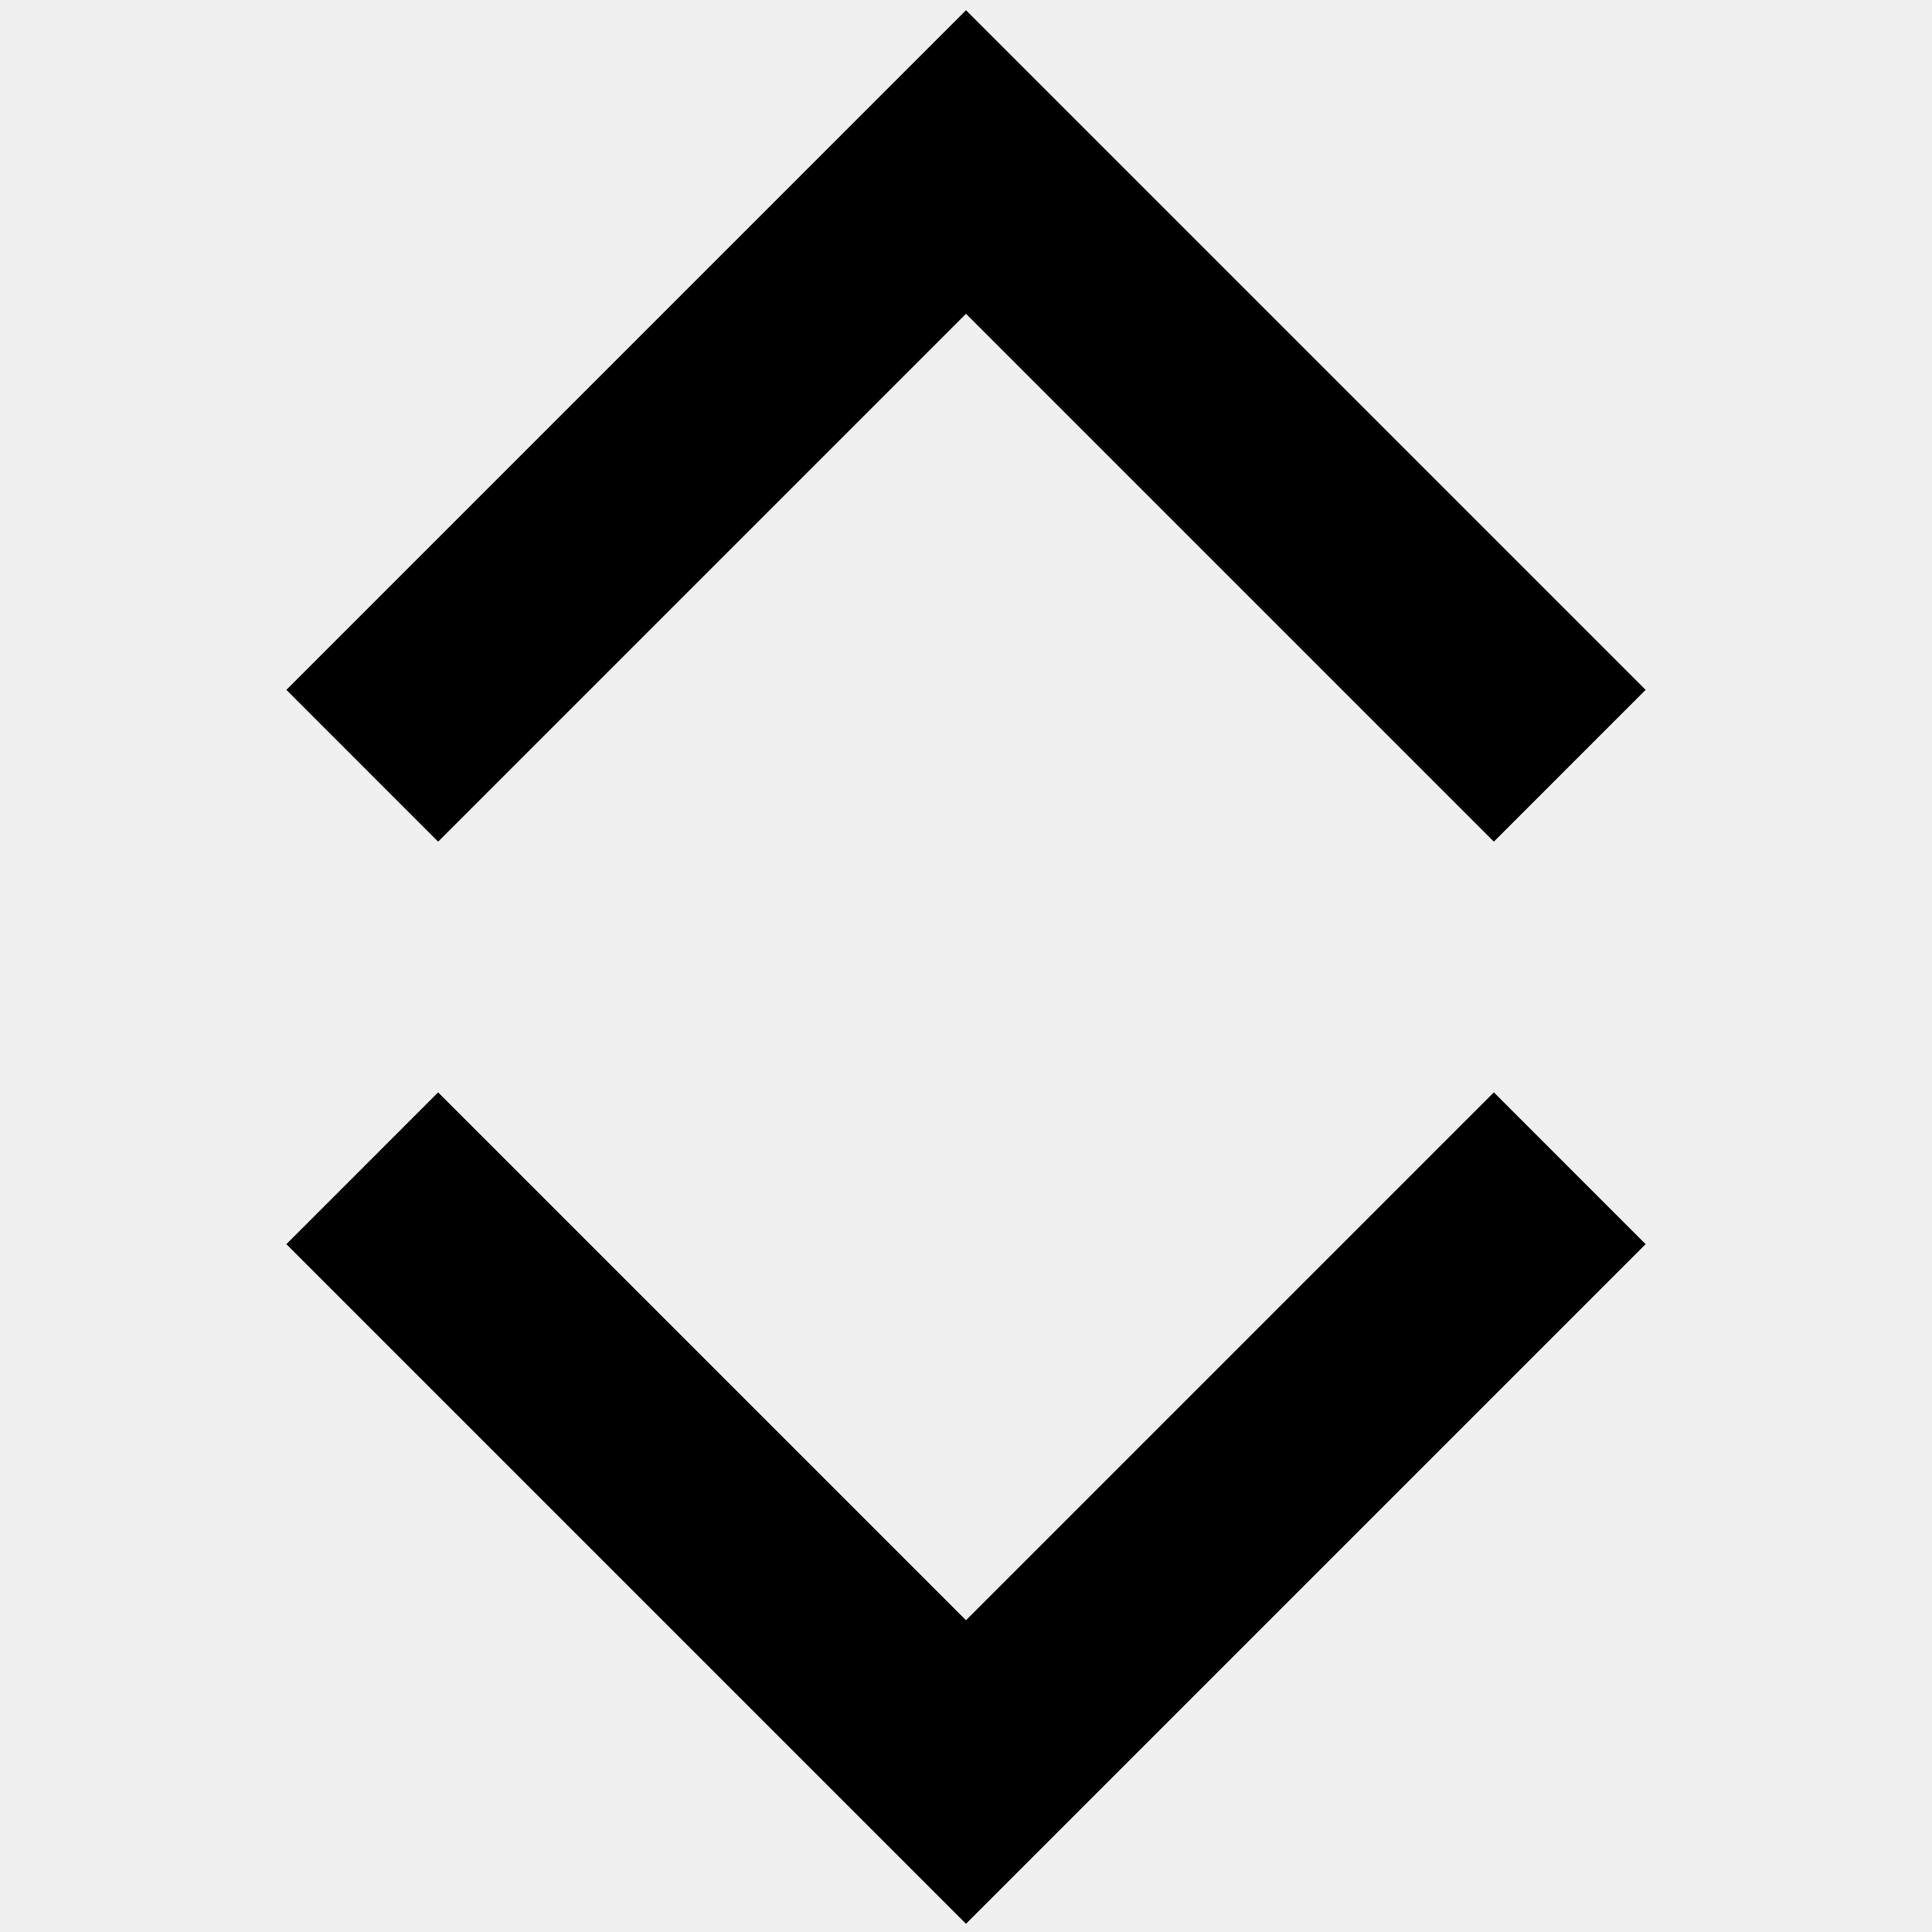
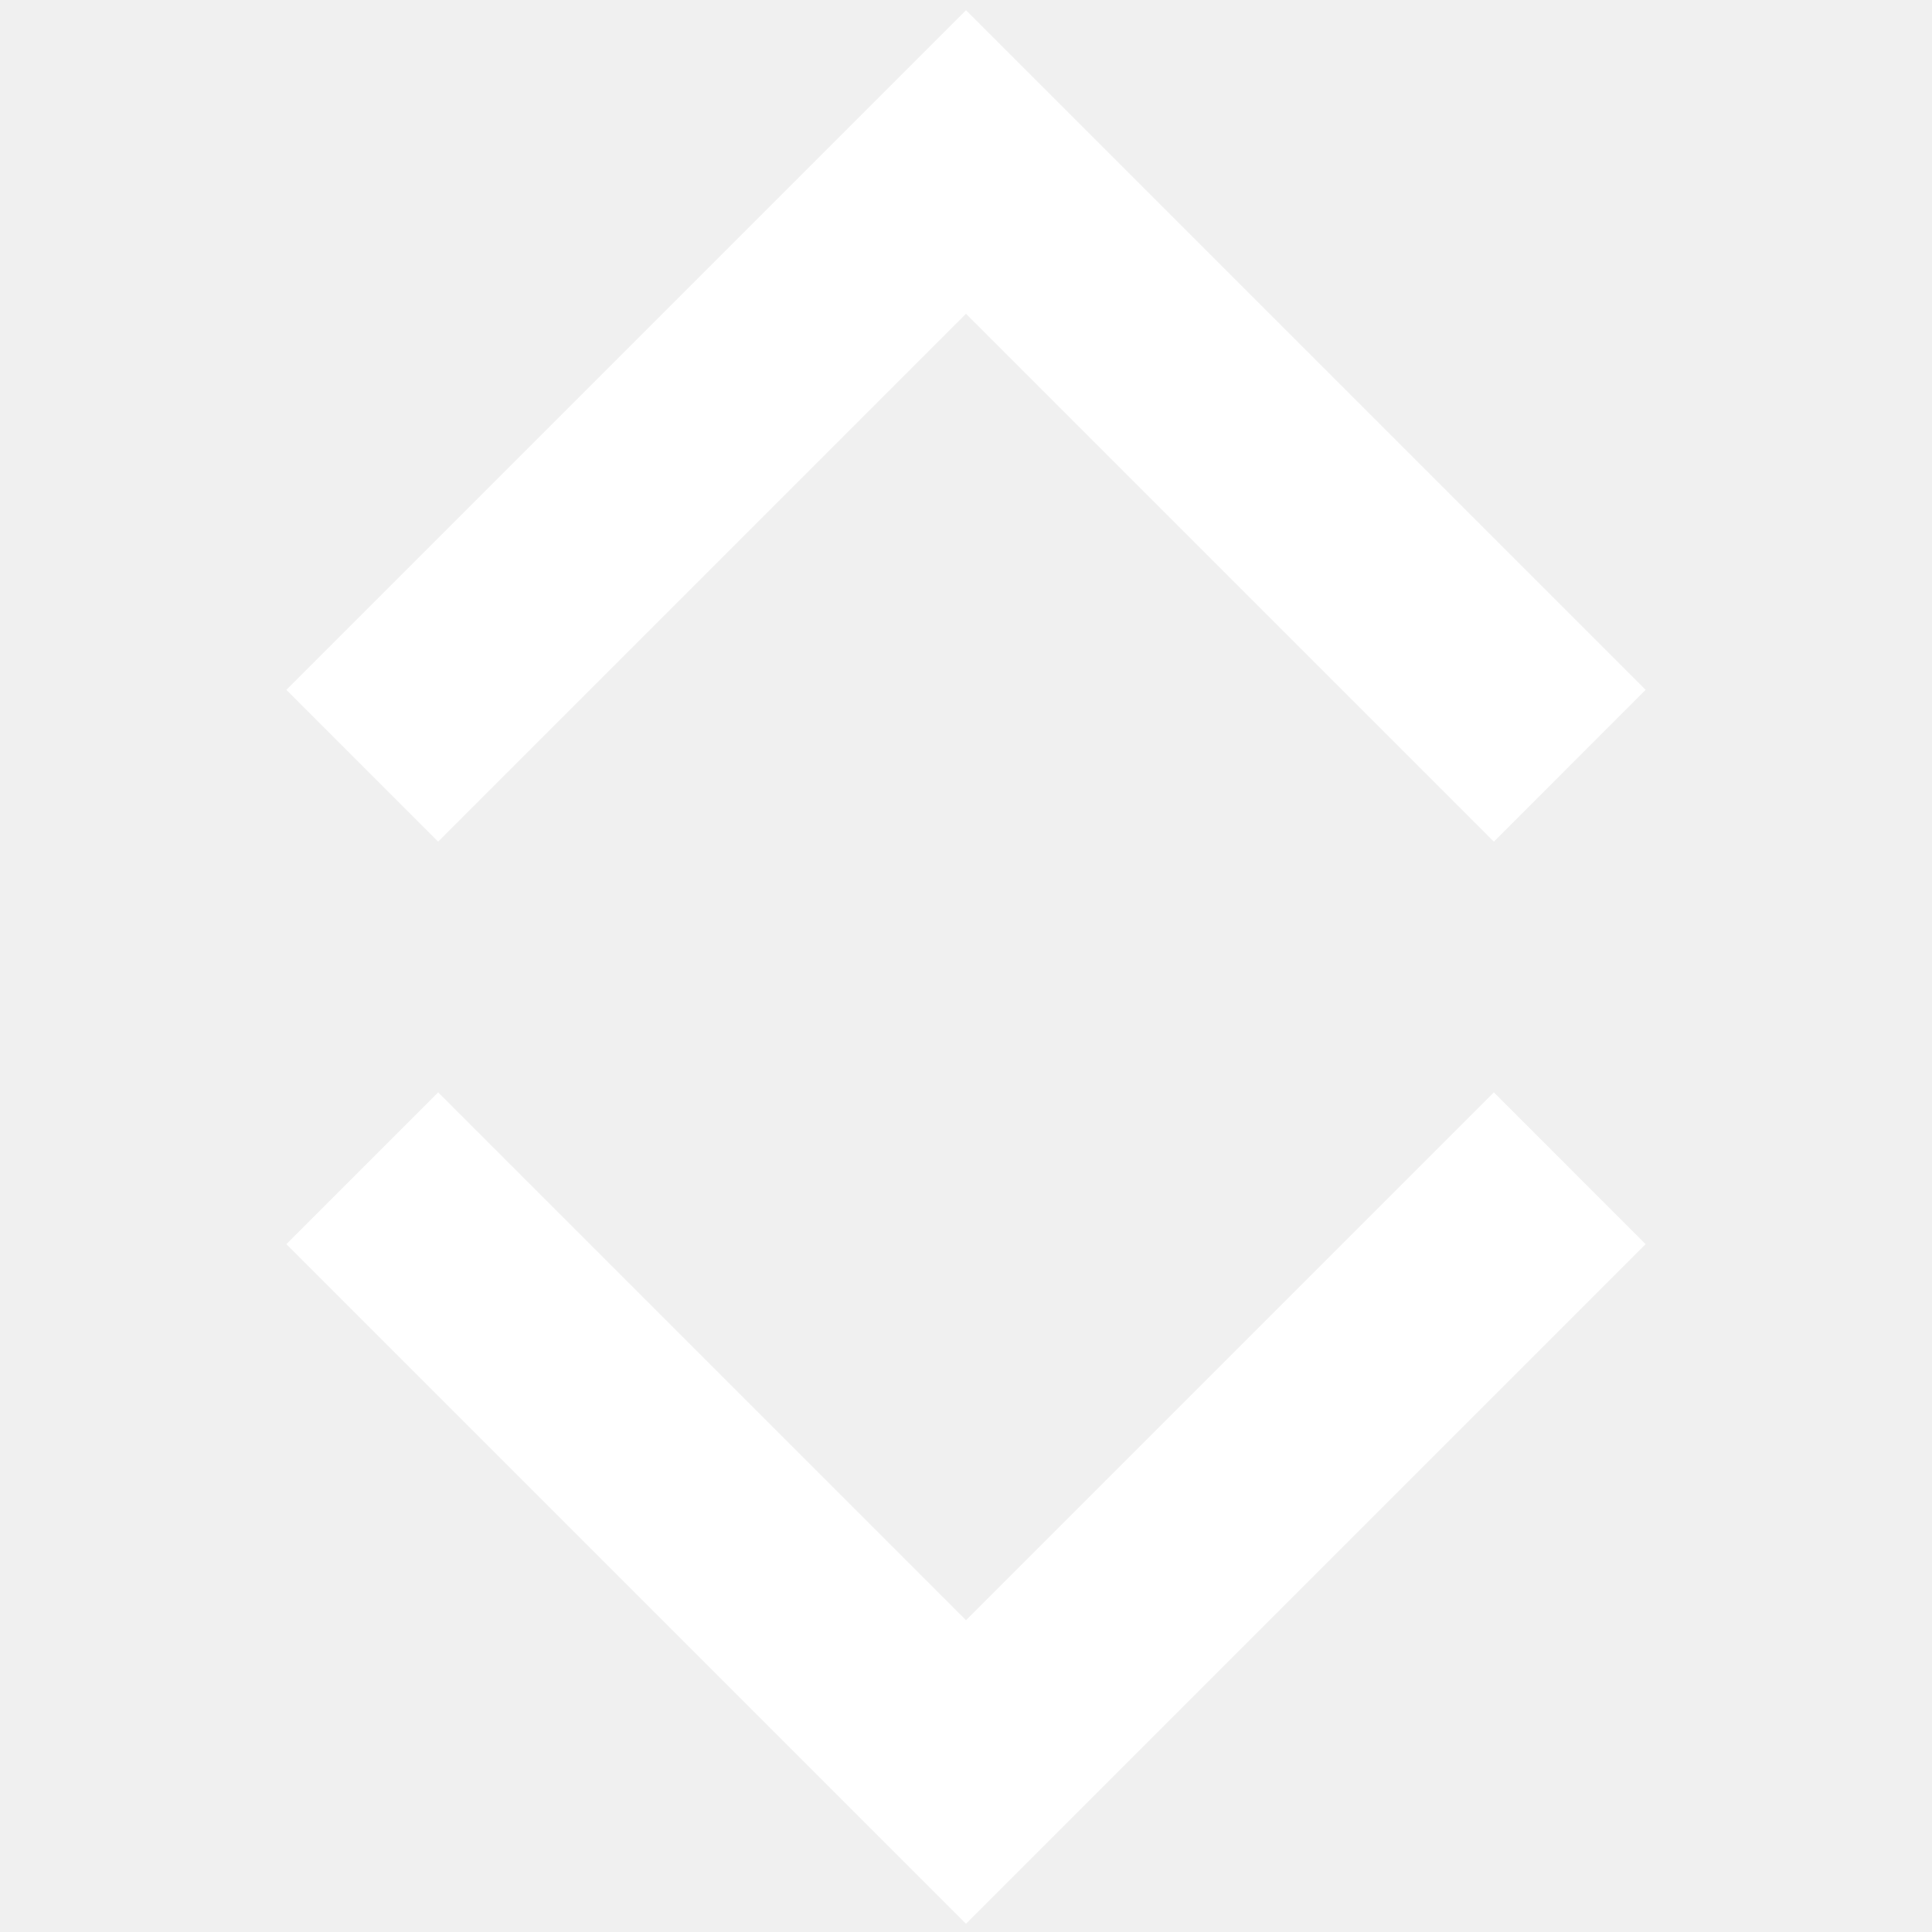
- <svg viewBox="0 0 360 360">
+ <svg xmlns="http://www.w3.org/2000/svg" fill="white" width="30" height="30" viewBox="0 0 360 360">
  <path d="M306.642,231.83l-126.642,126.642l-126.642,-126.642l28.284,-28.285l98.358,98.358l98.358,-98.358c9.428,9.428 18.856,18.857 28.284,28.285Zm0,-103.285l-28.284,28.285l-98.358,-98.358l-98.358,98.358l-28.284,-28.285l126.642,-126.642c42.214,42.214 84.428,84.428 126.642,126.642Z" />
</svg>
